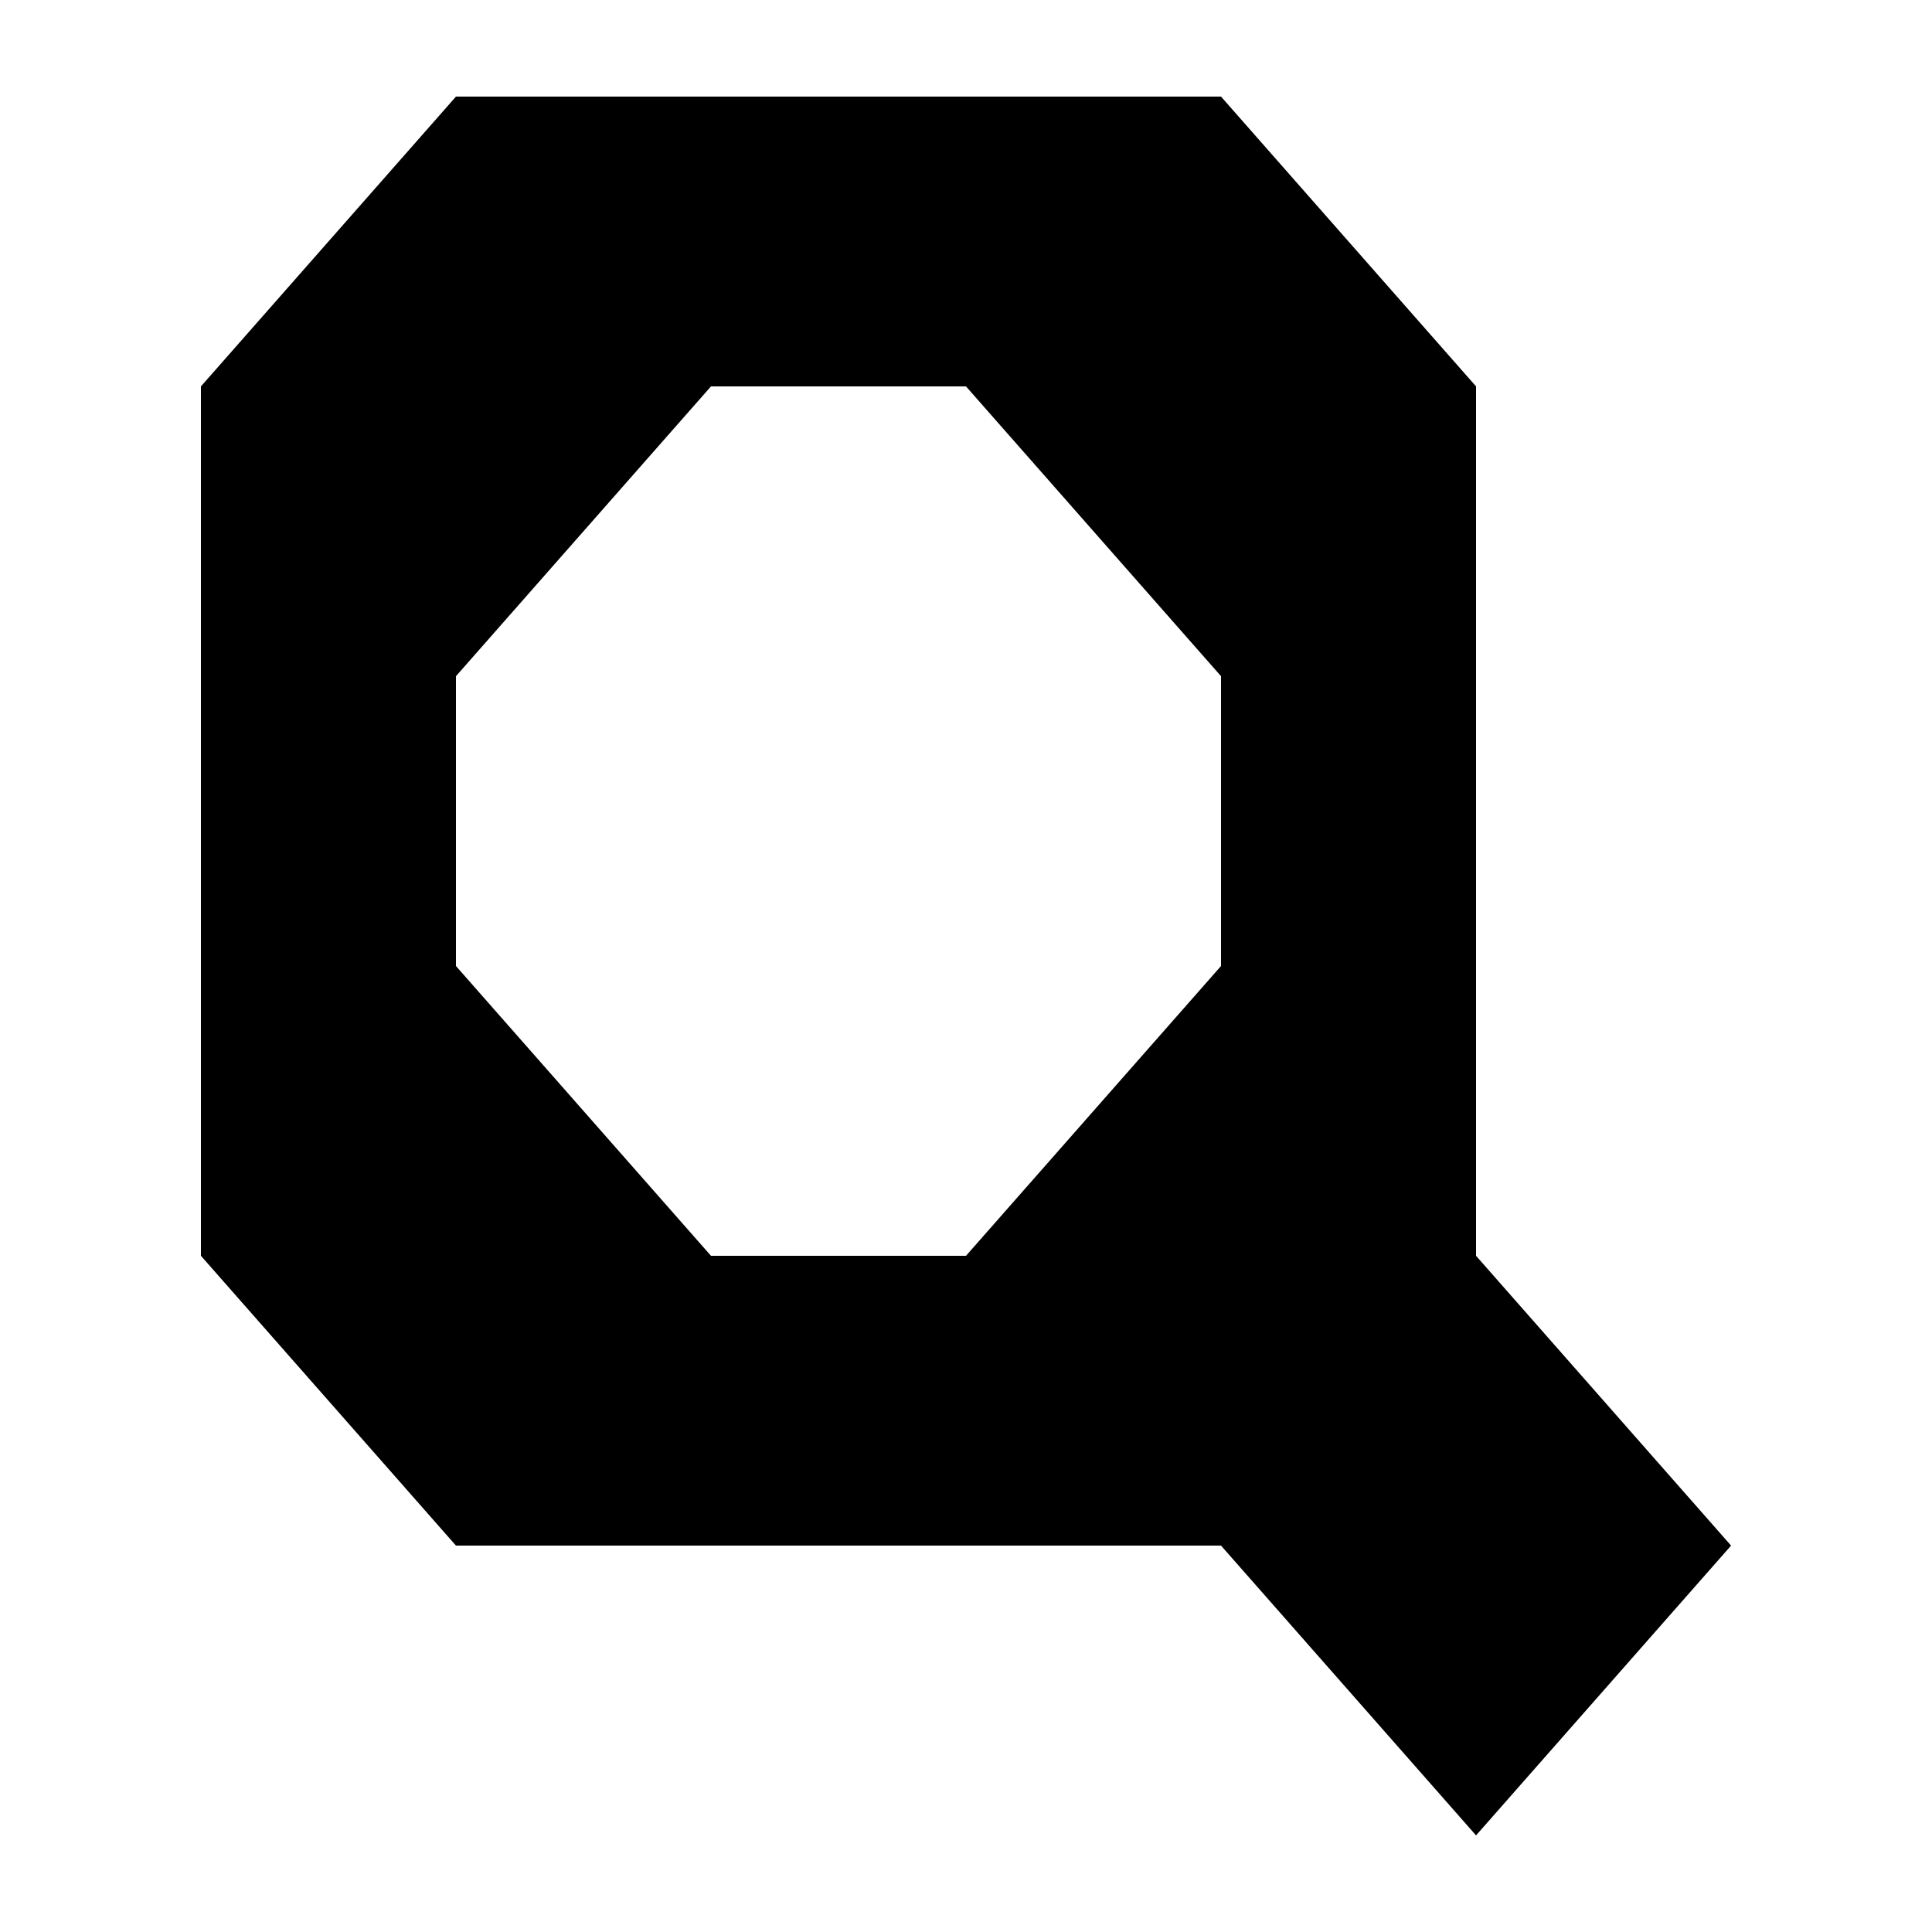
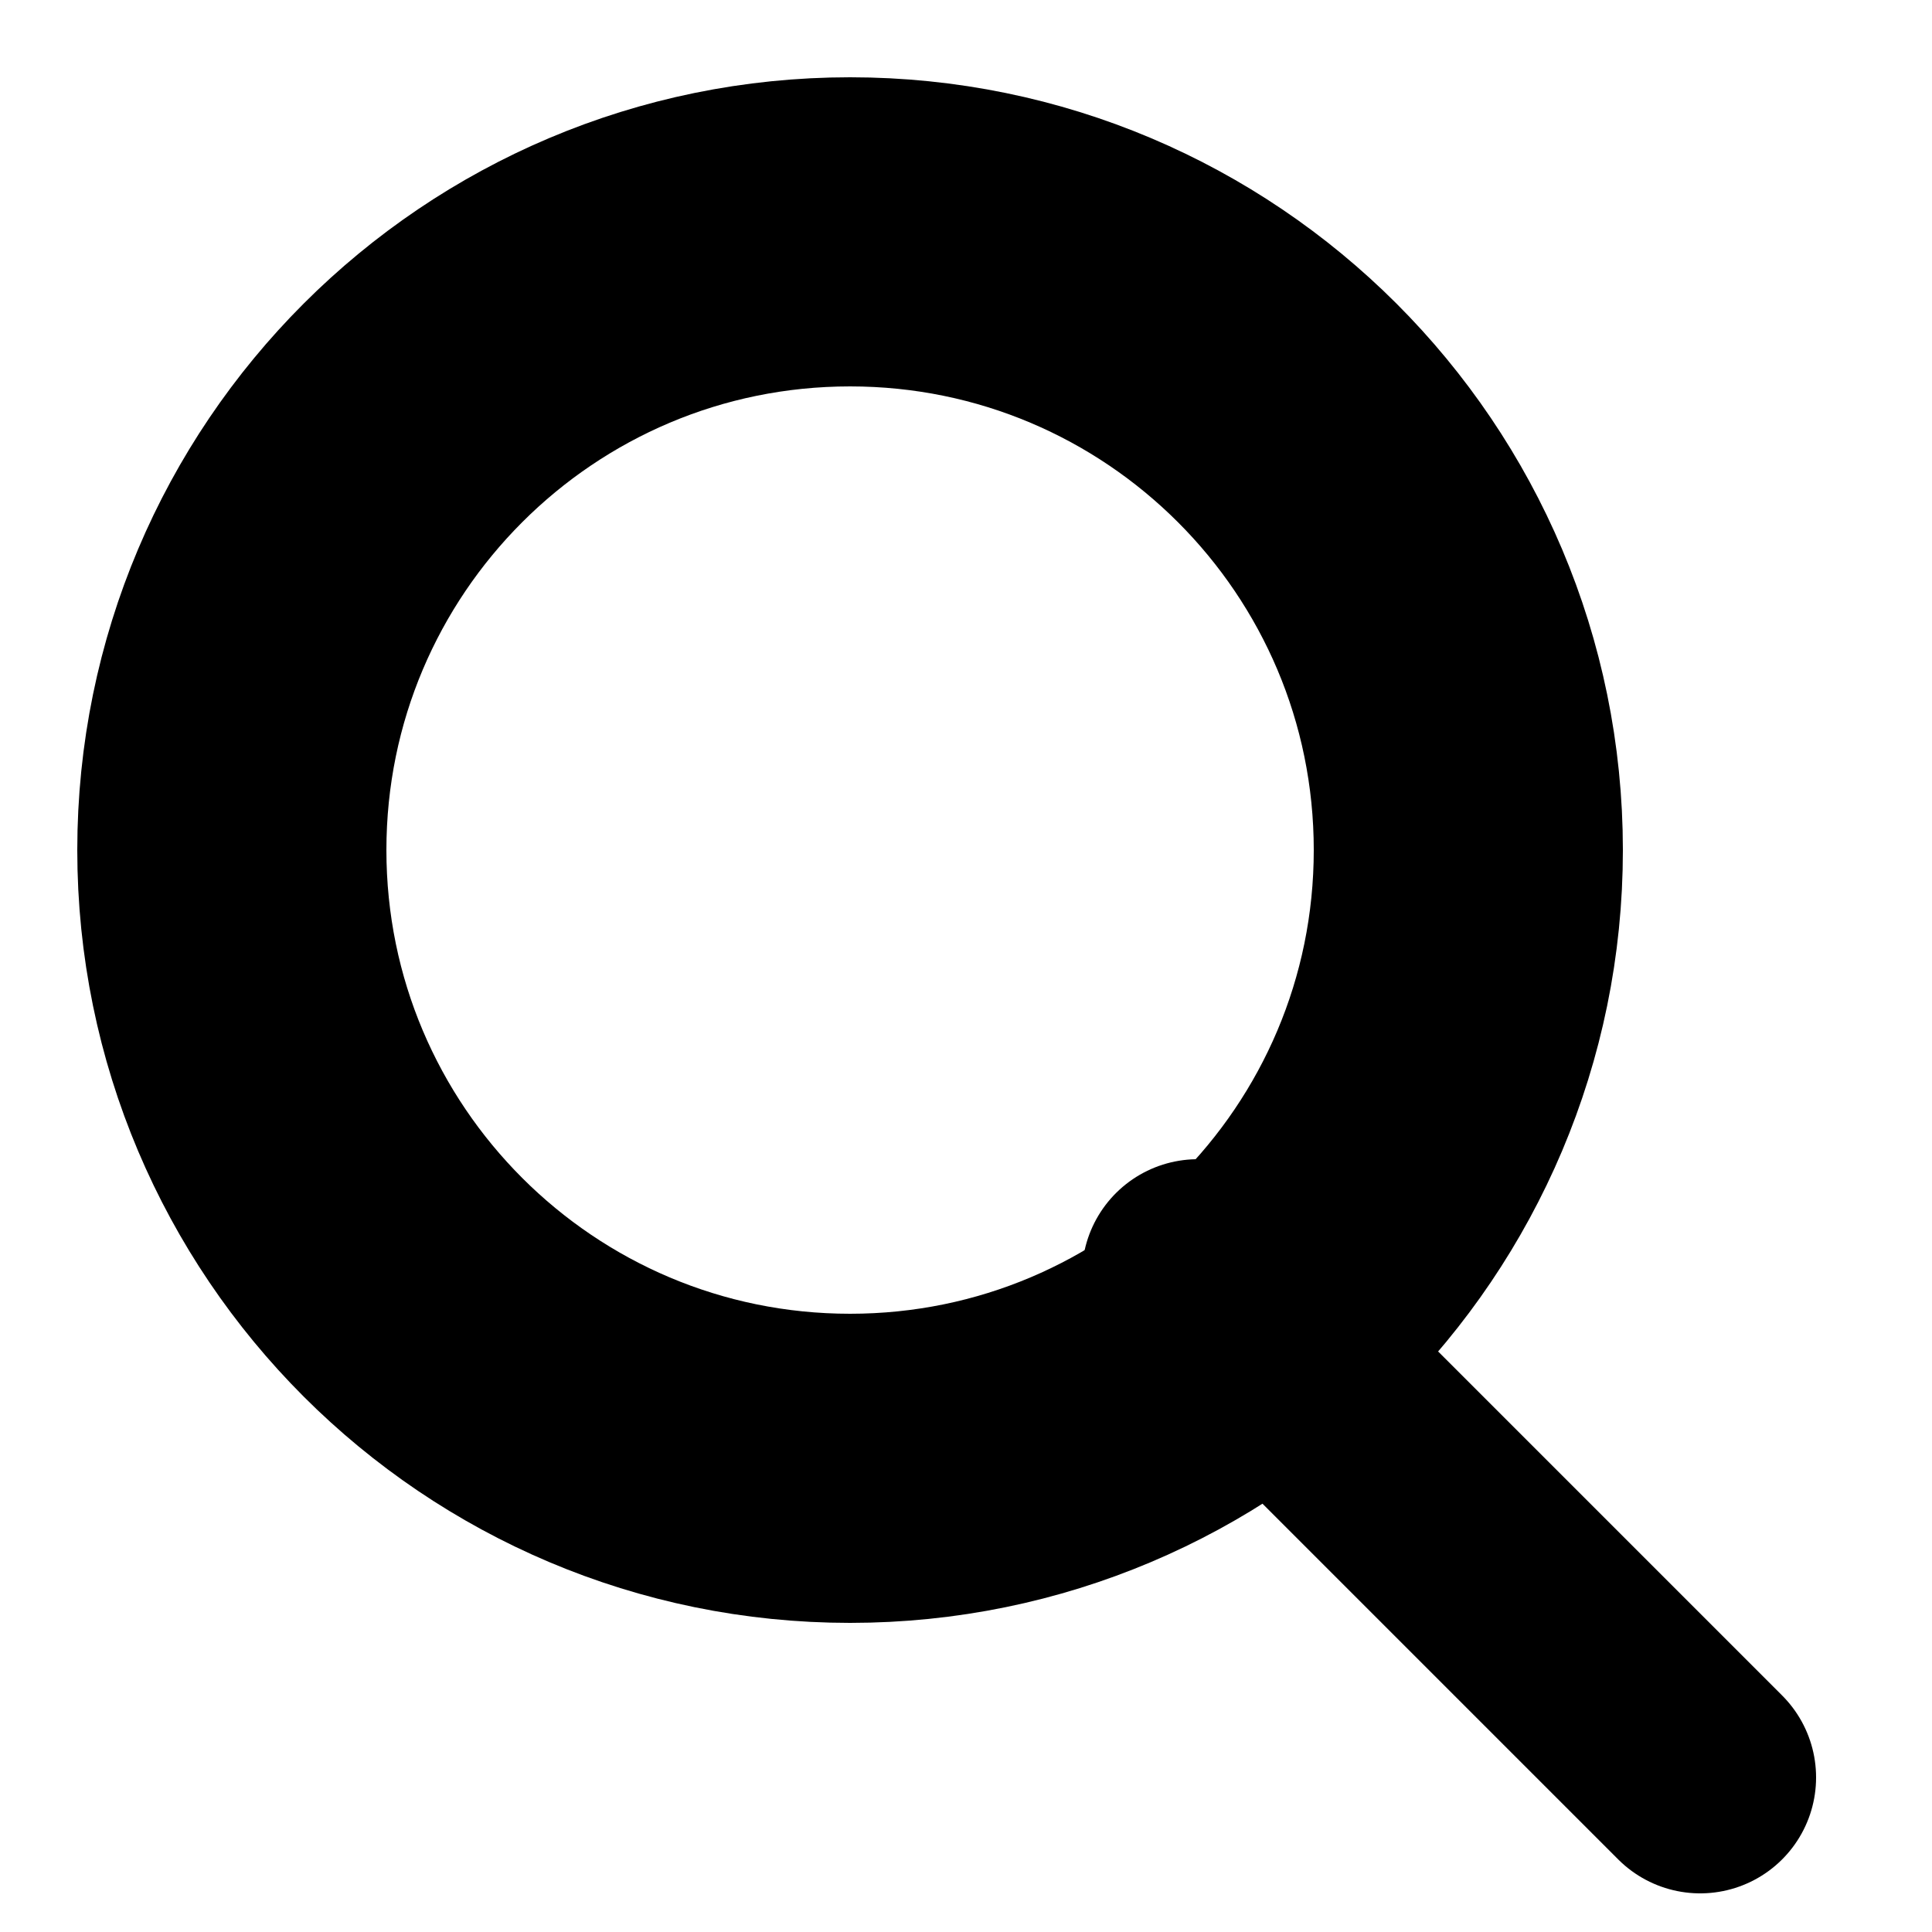
- <svg xmlns="http://www.w3.org/2000/svg" viewBox="-24.96 -12 240 240" width="22" height="22">
-   <path fill="#000" d="M31.68 0 L31.68 36 L0 36Z M31.68 0 L63.36 0 L63.36 36 L31.68 36Z M63.36 0 L95.04 0 L95.04 36 L63.36 36Z M95.04 0 L126.72 0 L126.72 36 L95.04 36Z M126.72 0 L158.4 36 L126.72 36Z M0 36 L31.68 36 L31.68 72 L0 72Z M31.68 36 L63.36 36 L31.68 72Z M95.04 36 L126.72 36 L126.72 72Z M126.72 36 L158.4 36 L158.4 72 L126.72 72Z M0 72 L31.68 72 L31.68 108 L0 108Z M126.72 72 L158.4 72 L158.4 108 L126.72 108Z M0 108 L31.68 108 L31.68 144 L0 144Z M31.68 108 L63.36 144 L31.68 144Z M126.72 108 L126.72 144 L95.04 144Z M126.72 108 L158.4 108 L158.4 144 L126.72 144Z M0 144 L31.68 144 L31.68 180Z M31.68 144 L63.36 144 L63.36 180 L31.68 180Z M63.36 144 L95.04 144 L95.04 180 L63.36 180Z M95.04 144 L126.72 144 L126.72 180 L95.04 180Z M126.72 144 L158.4 144 L158.4 180 L126.72 180Z M158.4 144 L190.08 180 L158.4 180Z M126.72 180 L158.4 180 L158.4 216Z M158.4 180 L190.08 180 L158.4 216Z" />
+ <svg xmlns="http://www.w3.org/2000/svg" viewBox="4 4 100 100" width="22" height="22" role="img">
+   <circle cx="48" cy="48" r="32" fill="none" stroke="#000" stroke-width="16" />
+   <path d="M66 70L92 96" stroke="#000" stroke-width="12" stroke-linecap="round" />
</svg>
